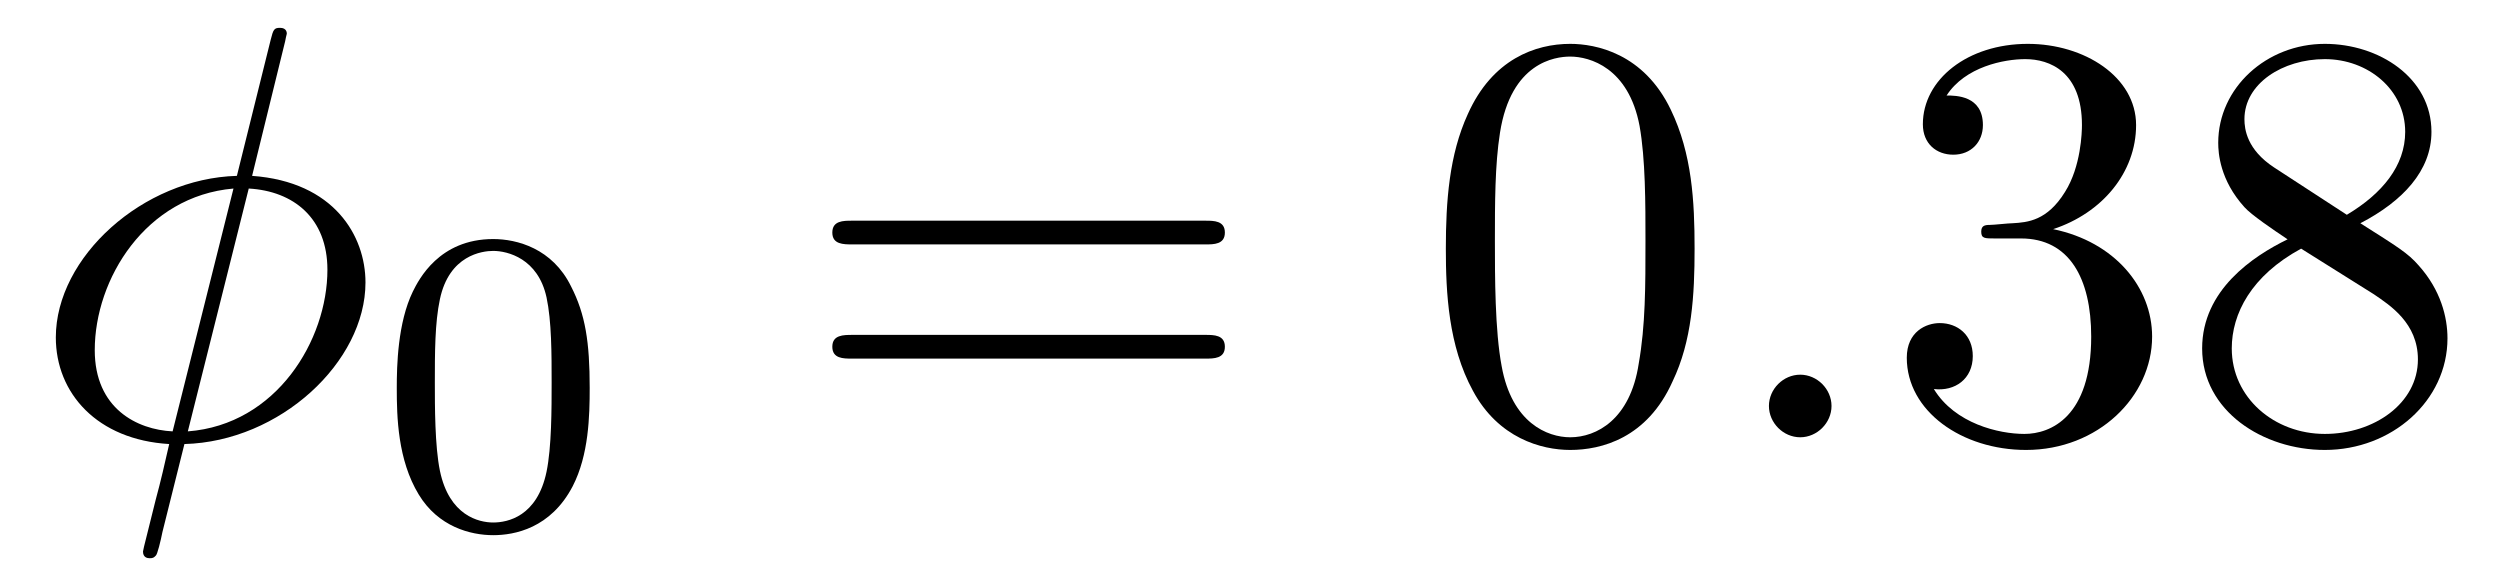
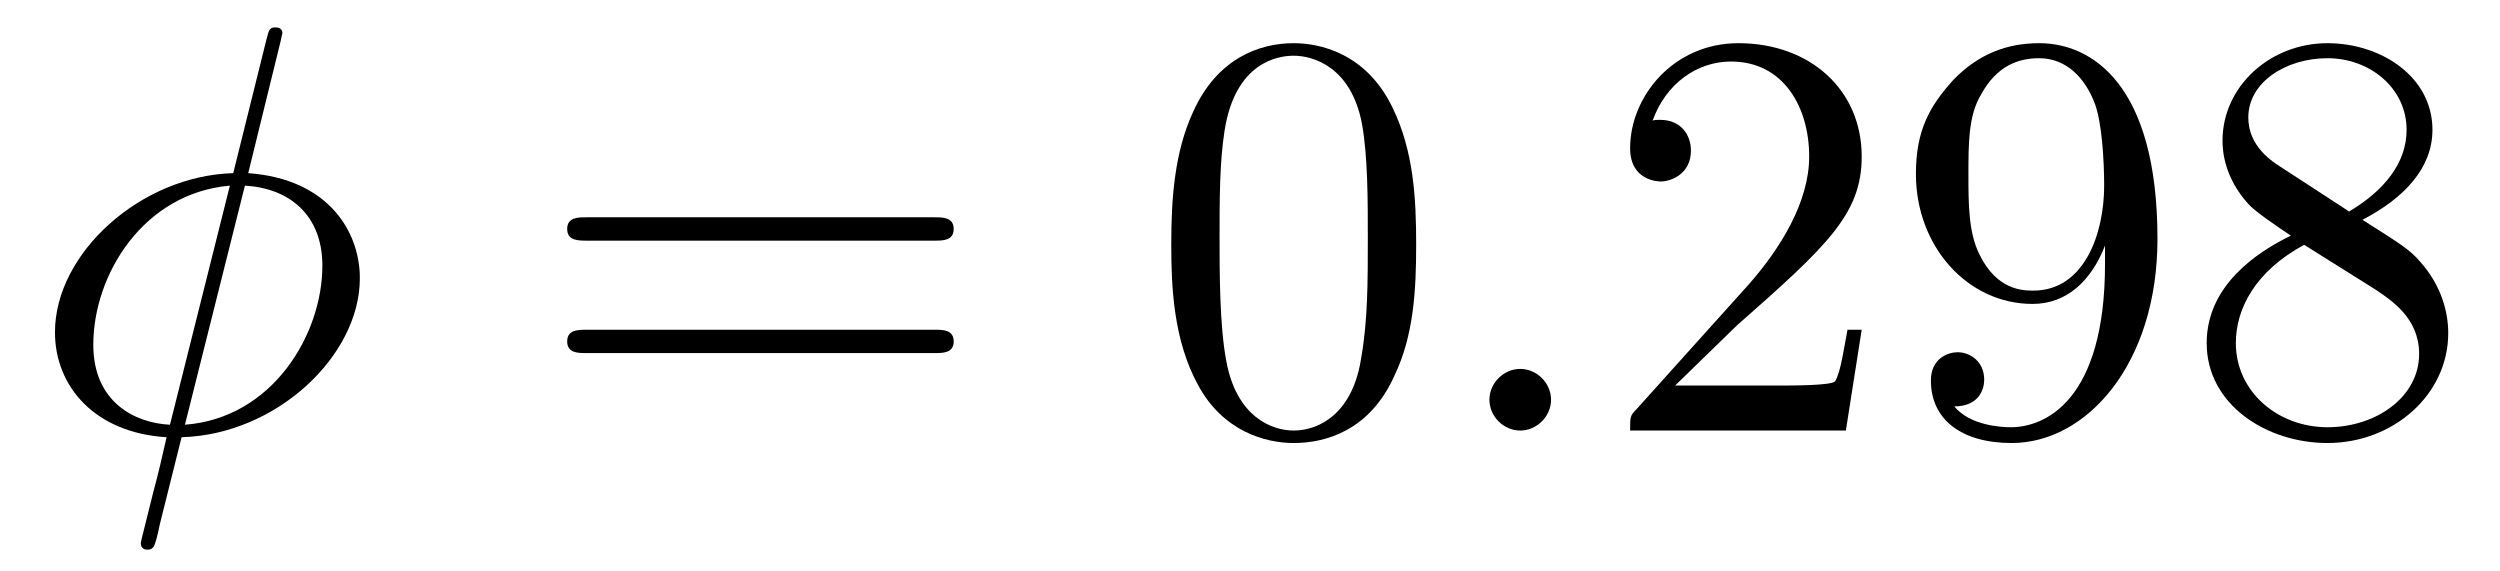
- <svg xmlns="http://www.w3.org/2000/svg" xmlns:xlink="http://www.w3.org/1999/xlink" viewBox="0 0 46.172 10.697" version="1.2">
+ <svg xmlns="http://www.w3.org/2000/svg" xmlns:xlink="http://www.w3.org/1999/xlink" viewBox="0 0 46.894 10.697" version="1.2">
  <defs>
    <g>
      <symbol overflow="visible" id="glyph0-0">
        <path style="stroke:none;" d="" />
      </symbol>
      <symbol overflow="visible" id="glyph0-1">
        <path style="stroke:none;" d="M 4.766 -7.312 C 4.766 -7.328 4.797 -7.453 4.797 -7.453 C 4.797 -7.469 4.797 -7.562 4.672 -7.562 C 4.562 -7.562 4.547 -7.531 4.5 -7.344 L 3.875 -4.828 C 2.141 -4.781 0.531 -3.328 0.531 -1.844 C 0.531 -0.812 1.297 0.047 2.625 0.125 C 2.547 0.469 2.469 0.812 2.375 1.156 C 2.25 1.672 2.141 2.078 2.141 2.109 C 2.141 2.219 2.219 2.234 2.266 2.234 C 2.328 2.234 2.344 2.219 2.375 2.188 C 2.406 2.172 2.469 1.906 2.5 1.75 L 2.906 0.125 C 4.672 0.078 6.25 -1.391 6.25 -2.859 C 6.25 -3.719 5.672 -4.719 4.156 -4.828 Z M 2.688 -0.109 C 2.031 -0.141 1.25 -0.531 1.25 -1.609 C 1.25 -2.922 2.188 -4.453 3.812 -4.594 Z M 4.094 -4.594 C 4.922 -4.547 5.547 -4.047 5.547 -3.094 C 5.547 -1.797 4.609 -0.234 2.969 -0.109 Z M 4.094 -4.594 " />
      </symbol>
      <symbol overflow="visible" id="glyph0-2">
        <path style="stroke:none;" d="M 2.094 -0.578 C 2.094 -0.891 1.828 -1.156 1.516 -1.156 C 1.203 -1.156 0.938 -0.891 0.938 -0.578 C 0.938 -0.266 1.203 0 1.516 0 C 1.828 0 2.094 -0.266 2.094 -0.578 Z M 2.094 -0.578 " />
      </symbol>
      <symbol overflow="visible" id="glyph1-0">
        <path style="stroke:none;" d="" />
      </symbol>
      <symbol overflow="visible" id="glyph1-1">
-         <path style="stroke:none;" d="M 3.891 -2.547 C 3.891 -3.391 3.812 -3.906 3.547 -4.422 C 3.203 -5.125 2.547 -5.297 2.109 -5.297 C 1.109 -5.297 0.734 -4.547 0.625 -4.328 C 0.344 -3.75 0.328 -2.953 0.328 -2.547 C 0.328 -2.016 0.344 -1.219 0.734 -0.578 C 1.094 0.016 1.688 0.172 2.109 0.172 C 2.5 0.172 3.172 0.047 3.578 -0.734 C 3.875 -1.312 3.891 -2.031 3.891 -2.547 Z M 2.109 -0.062 C 1.844 -0.062 1.297 -0.188 1.125 -1.016 C 1.031 -1.469 1.031 -2.219 1.031 -2.641 C 1.031 -3.188 1.031 -3.75 1.125 -4.188 C 1.297 -5 1.906 -5.078 2.109 -5.078 C 2.375 -5.078 2.938 -4.938 3.094 -4.219 C 3.188 -3.781 3.188 -3.172 3.188 -2.641 C 3.188 -2.172 3.188 -1.453 3.094 -1 C 2.922 -0.172 2.375 -0.062 2.109 -0.062 Z M 2.109 -0.062 " />
-       </symbol>
-       <symbol overflow="visible" id="glyph2-0">
-         <path style="stroke:none;" d="" />
-       </symbol>
-       <symbol overflow="visible" id="glyph2-1">
        <path style="stroke:none;" d="M 7.5 -3.562 C 7.656 -3.562 7.859 -3.562 7.859 -3.781 C 7.859 -4 7.656 -4 7.5 -4 L 0.969 -4 C 0.812 -4 0.609 -4 0.609 -3.781 C 0.609 -3.562 0.812 -3.562 0.984 -3.562 Z M 7.5 -1.453 C 7.656 -1.453 7.859 -1.453 7.859 -1.672 C 7.859 -1.891 7.656 -1.891 7.5 -1.891 L 0.984 -1.891 C 0.812 -1.891 0.609 -1.891 0.609 -1.672 C 0.609 -1.453 0.812 -1.453 0.969 -1.453 Z M 7.5 -1.453 " />
      </symbol>
-       <symbol overflow="visible" id="glyph2-2">
+       <symbol overflow="visible" id="glyph1-2">
        <path style="stroke:none;" d="M 5.016 -3.484 C 5.016 -4.359 4.969 -5.234 4.578 -6.047 C 4.078 -7.094 3.188 -7.266 2.719 -7.266 C 2.078 -7.266 1.281 -6.984 0.828 -5.969 C 0.484 -5.219 0.422 -4.359 0.422 -3.484 C 0.422 -2.672 0.469 -1.688 0.922 -0.859 C 1.391 0.016 2.188 0.234 2.719 0.234 C 3.297 0.234 4.141 0.016 4.609 -1.031 C 4.969 -1.781 5.016 -2.625 5.016 -3.484 Z M 2.719 0 C 2.297 0 1.641 -0.266 1.453 -1.312 C 1.328 -1.969 1.328 -2.984 1.328 -3.625 C 1.328 -4.312 1.328 -5.031 1.422 -5.625 C 1.625 -6.922 2.438 -7.031 2.719 -7.031 C 3.078 -7.031 3.797 -6.828 4 -5.75 C 4.109 -5.141 4.109 -4.312 4.109 -3.625 C 4.109 -2.797 4.109 -2.062 3.984 -1.359 C 3.828 -0.328 3.203 0 2.719 0 Z M 2.719 0 " />
      </symbol>
-       <symbol overflow="visible" id="glyph2-3">
-         <path style="stroke:none;" d="M 3.156 -3.844 C 4.062 -4.141 4.688 -4.891 4.688 -5.766 C 4.688 -6.656 3.734 -7.266 2.688 -7.266 C 1.578 -7.266 0.75 -6.609 0.75 -5.781 C 0.75 -5.422 1 -5.219 1.312 -5.219 C 1.641 -5.219 1.859 -5.453 1.859 -5.766 C 1.859 -6.312 1.359 -6.312 1.188 -6.312 C 1.531 -6.844 2.25 -6.984 2.641 -6.984 C 3.094 -6.984 3.688 -6.75 3.688 -5.766 C 3.688 -5.641 3.672 -5 3.375 -4.531 C 3.047 -4 2.688 -3.969 2.406 -3.953 C 2.328 -3.953 2.062 -3.922 1.984 -3.922 C 1.891 -3.922 1.828 -3.906 1.828 -3.797 C 1.828 -3.672 1.891 -3.672 2.078 -3.672 L 2.562 -3.672 C 3.453 -3.672 3.859 -2.938 3.859 -1.859 C 3.859 -0.375 3.109 -0.062 2.625 -0.062 C 2.156 -0.062 1.344 -0.25 0.953 -0.891 C 1.344 -0.844 1.672 -1.078 1.672 -1.5 C 1.672 -1.891 1.391 -2.109 1.062 -2.109 C 0.812 -2.109 0.453 -1.953 0.453 -1.469 C 0.453 -0.484 1.469 0.234 2.656 0.234 C 3.984 0.234 4.984 -0.75 4.984 -1.859 C 4.984 -2.766 4.297 -3.609 3.156 -3.844 Z M 3.156 -3.844 " />
+       <symbol overflow="visible" id="glyph1-3">
+         <path style="stroke:none;" d="M 1.391 -0.844 L 2.547 -1.969 C 4.25 -3.469 4.891 -4.062 4.891 -5.141 C 4.891 -6.391 3.922 -7.266 2.578 -7.266 C 1.359 -7.266 0.547 -6.266 0.547 -5.297 C 0.547 -4.672 1.094 -4.672 1.125 -4.672 C 1.312 -4.672 1.688 -4.812 1.688 -5.25 C 1.688 -5.547 1.5 -5.828 1.109 -5.828 C 1.031 -5.828 1 -5.828 0.969 -5.812 C 1.219 -6.516 1.812 -6.922 2.438 -6.922 C 3.438 -6.922 3.906 -6.047 3.906 -5.141 C 3.906 -4.281 3.359 -3.406 2.766 -2.734 L 0.672 -0.406 C 0.547 -0.281 0.547 -0.266 0.547 0 L 4.594 0 L 4.891 -1.891 L 4.625 -1.891 C 4.562 -1.578 4.5 -1.094 4.391 -0.922 C 4.312 -0.844 3.594 -0.844 3.344 -0.844 Z M 1.391 -0.844 " />
      </symbol>
-       <symbol overflow="visible" id="glyph2-4">
+       <symbol overflow="visible" id="glyph1-4">
+         <path style="stroke:none;" d="M 4 -3.469 L 4 -3.125 C 4 -0.562 2.875 -0.062 2.234 -0.062 C 2.047 -0.062 1.469 -0.094 1.172 -0.453 C 1.641 -0.453 1.734 -0.781 1.734 -0.953 C 1.734 -1.297 1.469 -1.469 1.234 -1.469 C 1.062 -1.469 0.734 -1.359 0.734 -0.938 C 0.734 -0.203 1.312 0.234 2.25 0.234 C 3.656 0.234 4.984 -1.25 4.984 -3.594 C 4.984 -6.516 3.734 -7.266 2.766 -7.266 C 2.156 -7.266 1.625 -7.062 1.156 -6.578 C 0.703 -6.078 0.453 -5.625 0.453 -4.812 C 0.453 -3.453 1.422 -2.375 2.641 -2.375 C 3.297 -2.375 3.75 -2.828 4 -3.469 Z M 2.656 -2.625 C 2.469 -2.625 1.969 -2.625 1.641 -3.312 C 1.438 -3.719 1.438 -4.266 1.438 -4.797 C 1.438 -5.391 1.438 -5.906 1.672 -6.297 C 1.969 -6.844 2.375 -6.984 2.766 -6.984 C 3.266 -6.984 3.625 -6.625 3.812 -6.125 C 3.938 -5.781 3.984 -5.094 3.984 -4.594 C 3.984 -3.688 3.609 -2.625 2.656 -2.625 Z M 2.656 -2.625 " />
+       </symbol>
+       <symbol overflow="visible" id="glyph1-5">
        <path style="stroke:none;" d="M 1.781 -4.984 C 1.281 -5.312 1.234 -5.688 1.234 -5.875 C 1.234 -6.531 1.938 -6.984 2.719 -6.984 C 3.516 -6.984 4.203 -6.422 4.203 -5.641 C 4.203 -5.016 3.781 -4.5 3.125 -4.109 Z M 3.375 -3.953 C 4.156 -4.359 4.688 -4.922 4.688 -5.641 C 4.688 -6.641 3.719 -7.266 2.719 -7.266 C 1.641 -7.266 0.75 -6.453 0.75 -5.438 C 0.75 -5.25 0.781 -4.75 1.234 -4.25 C 1.359 -4.109 1.75 -3.844 2.031 -3.656 C 1.391 -3.344 0.453 -2.719 0.453 -1.641 C 0.453 -0.484 1.578 0.234 2.719 0.234 C 3.953 0.234 4.984 -0.672 4.984 -1.828 C 4.984 -2.219 4.859 -2.719 4.453 -3.172 C 4.25 -3.406 4.062 -3.516 3.375 -3.953 Z M 2.281 -3.484 L 3.625 -2.641 C 3.922 -2.438 4.438 -2.109 4.438 -1.438 C 4.438 -0.625 3.625 -0.062 2.719 -0.062 C 1.781 -0.062 1 -0.734 1 -1.641 C 1 -2.281 1.359 -2.984 2.281 -3.484 Z M 2.281 -3.484 " />
      </symbol>
    </g>
    <clipPath id="clip1">
      <path d="M 1 0 L 7 0 L 7 10.695 L 1 10.695 Z M 1 0 " />
    </clipPath>
  </defs>
  <g id="surface1">
    <g clip-path="url(#clip1)" clip-rule="nonzero">
      <g style="fill:rgb(0%,0%,0%);fill-opacity:1;">
        <use xlink:href="#glyph0-1" x="0.5" y="8.076" />
      </g>
    </g>
    <g style="fill:rgb(0%,0%,0%);fill-opacity:1;">
-       <use xlink:href="#glyph1-1" x="7" y="9.712" />
+       <use xlink:href="#glyph1-1" x="10.03" y="8.076" />
    </g>
    <g style="fill:rgb(0%,0%,0%);fill-opacity:1;">
-       <use xlink:href="#glyph2-1" x="14.763" y="8.076" />
+       <use xlink:href="#glyph1-2" x="21.548" y="8.076" />
    </g>
    <g style="fill:rgb(0%,0%,0%);fill-opacity:1;">
-       <use xlink:href="#glyph2-2" x="26.281" y="8.076" />
+       <use xlink:href="#glyph0-2" x="27" y="8.076" />
    </g>
    <g style="fill:rgb(0%,0%,0%);fill-opacity:1;">
-       <use xlink:href="#glyph0-2" x="31.732" y="8.076" />
-     </g>
-     <g style="fill:rgb(0%,0%,0%);fill-opacity:1;">
-       <use xlink:href="#glyph2-3" x="34.763" y="8.076" />
-       <use xlink:href="#glyph2-4" x="40.218" y="8.076" />
+       <use xlink:href="#glyph1-3" x="30.03" y="8.076" />
+       <use xlink:href="#glyph1-4" x="35.485" y="8.076" />
+       <use xlink:href="#glyph1-5" x="40.939" y="8.076" />
    </g>
  </g>
</svg>
